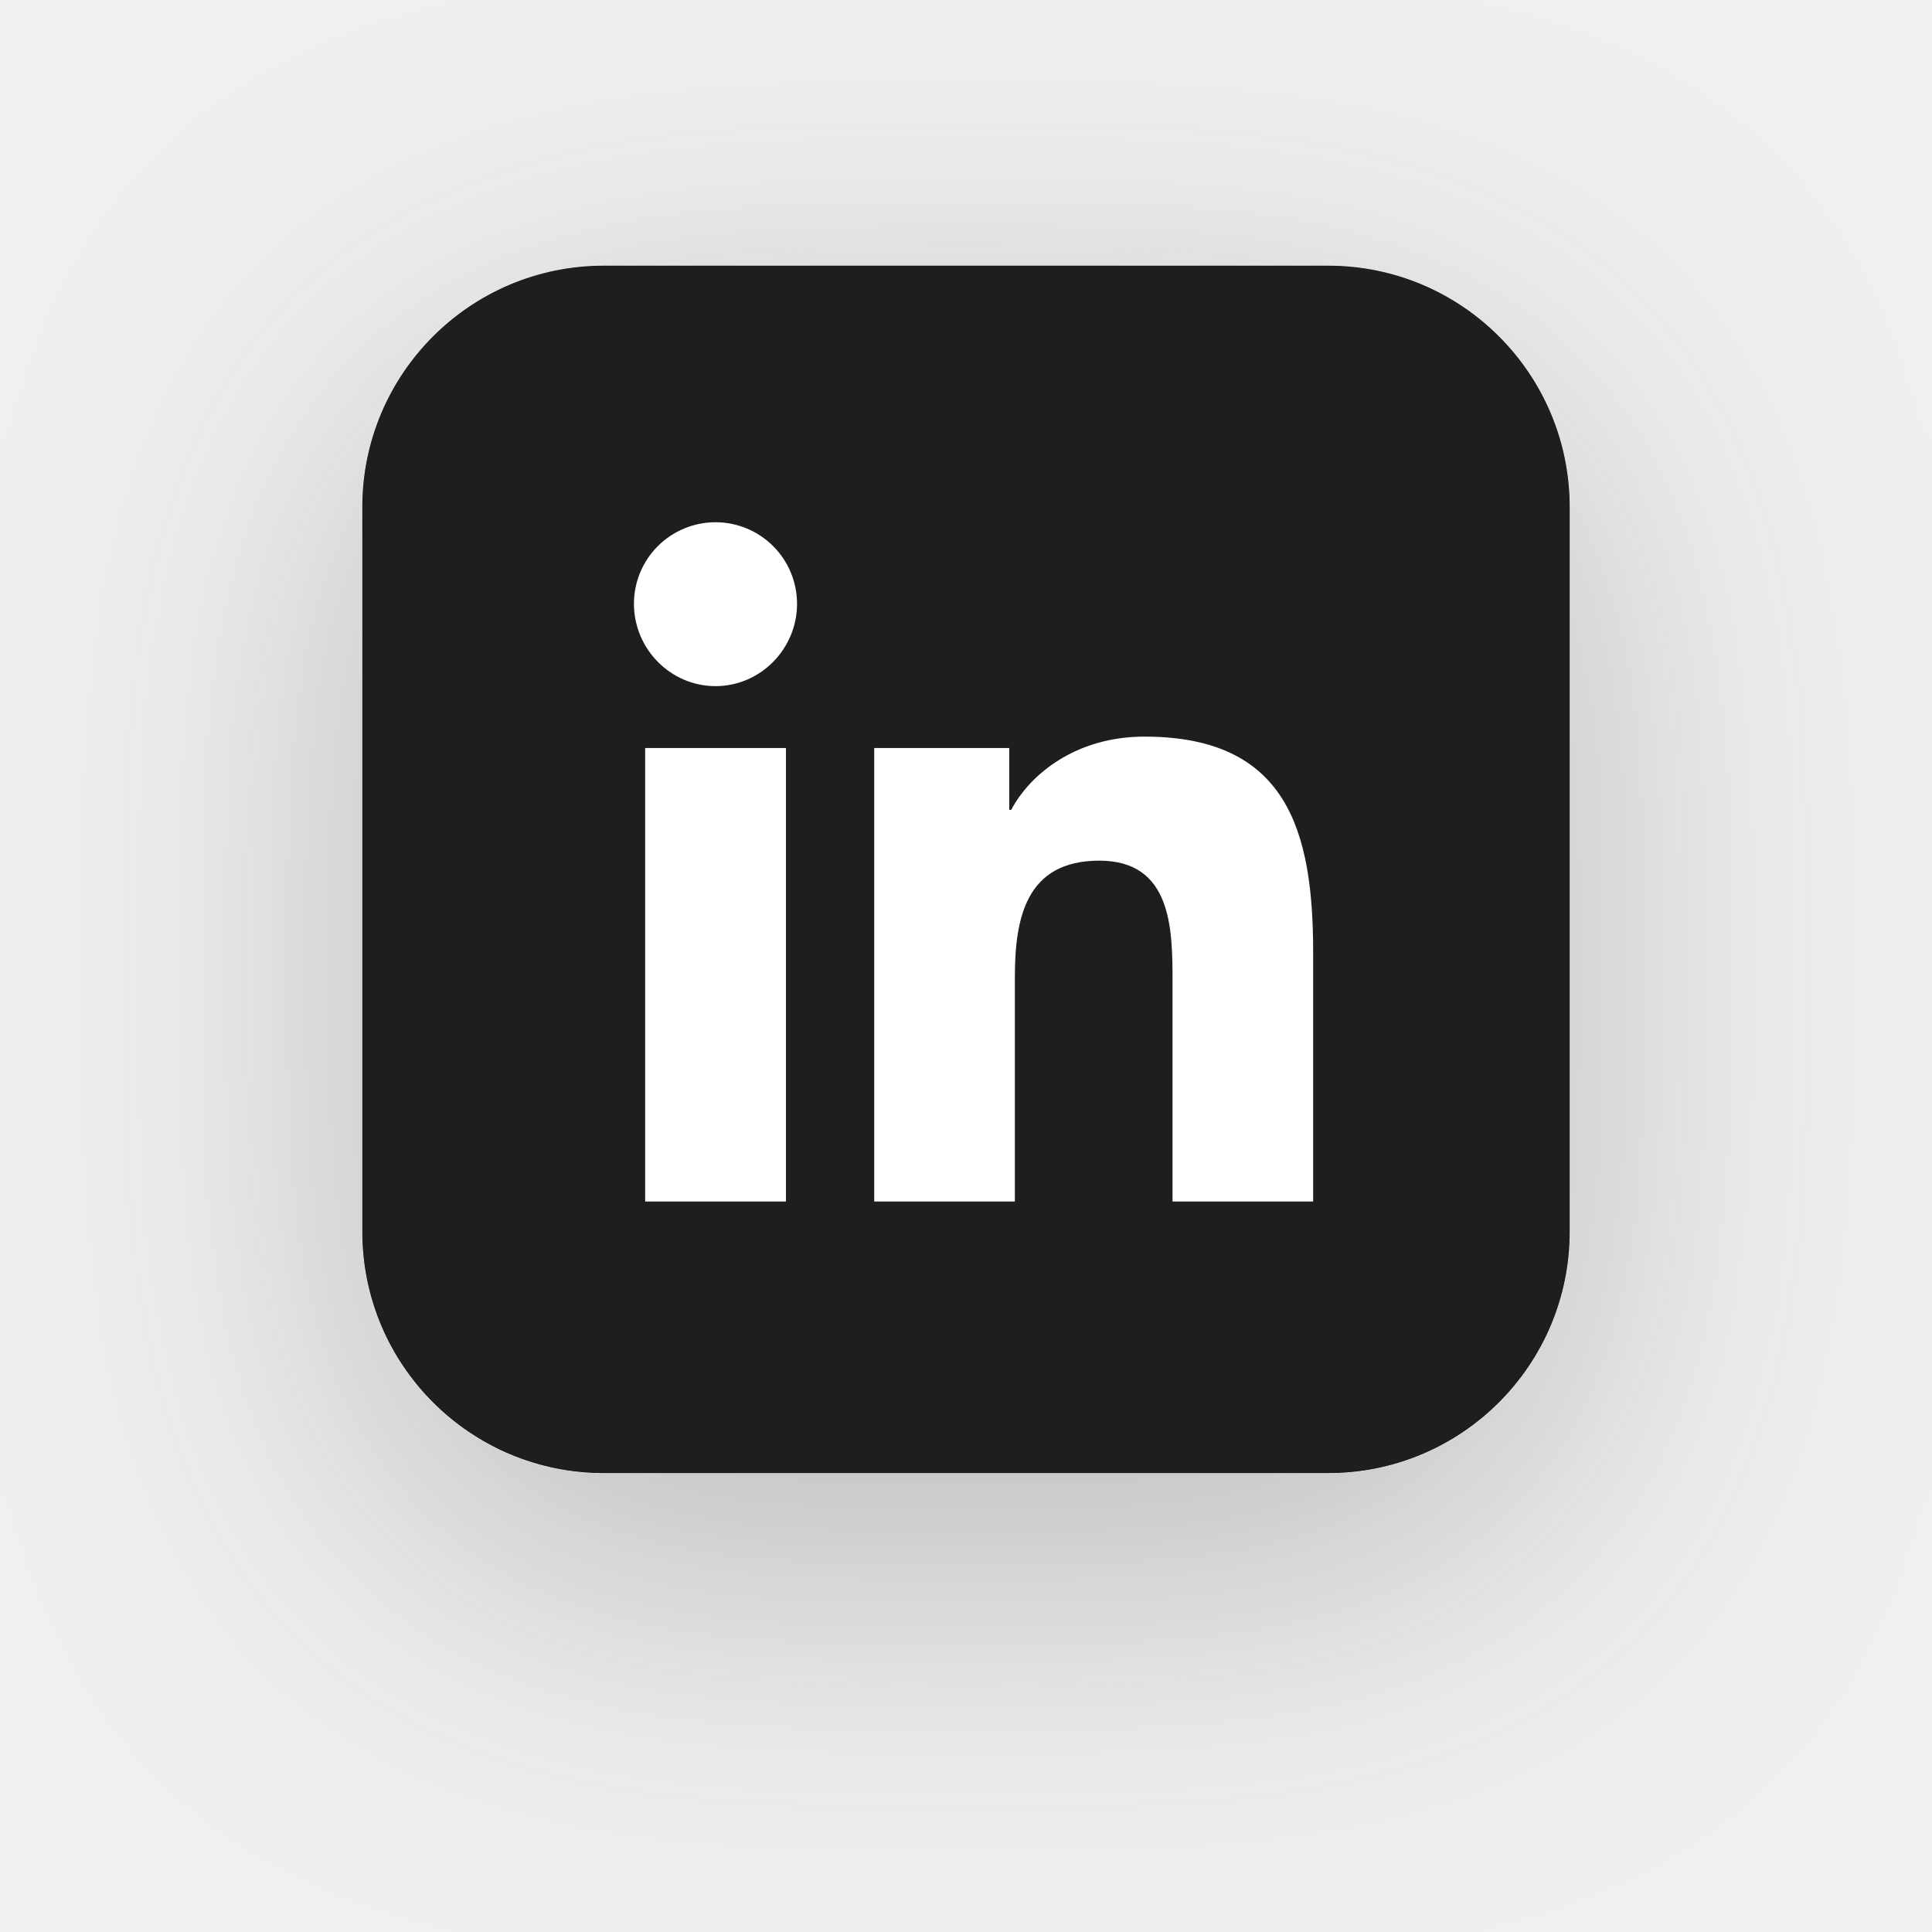
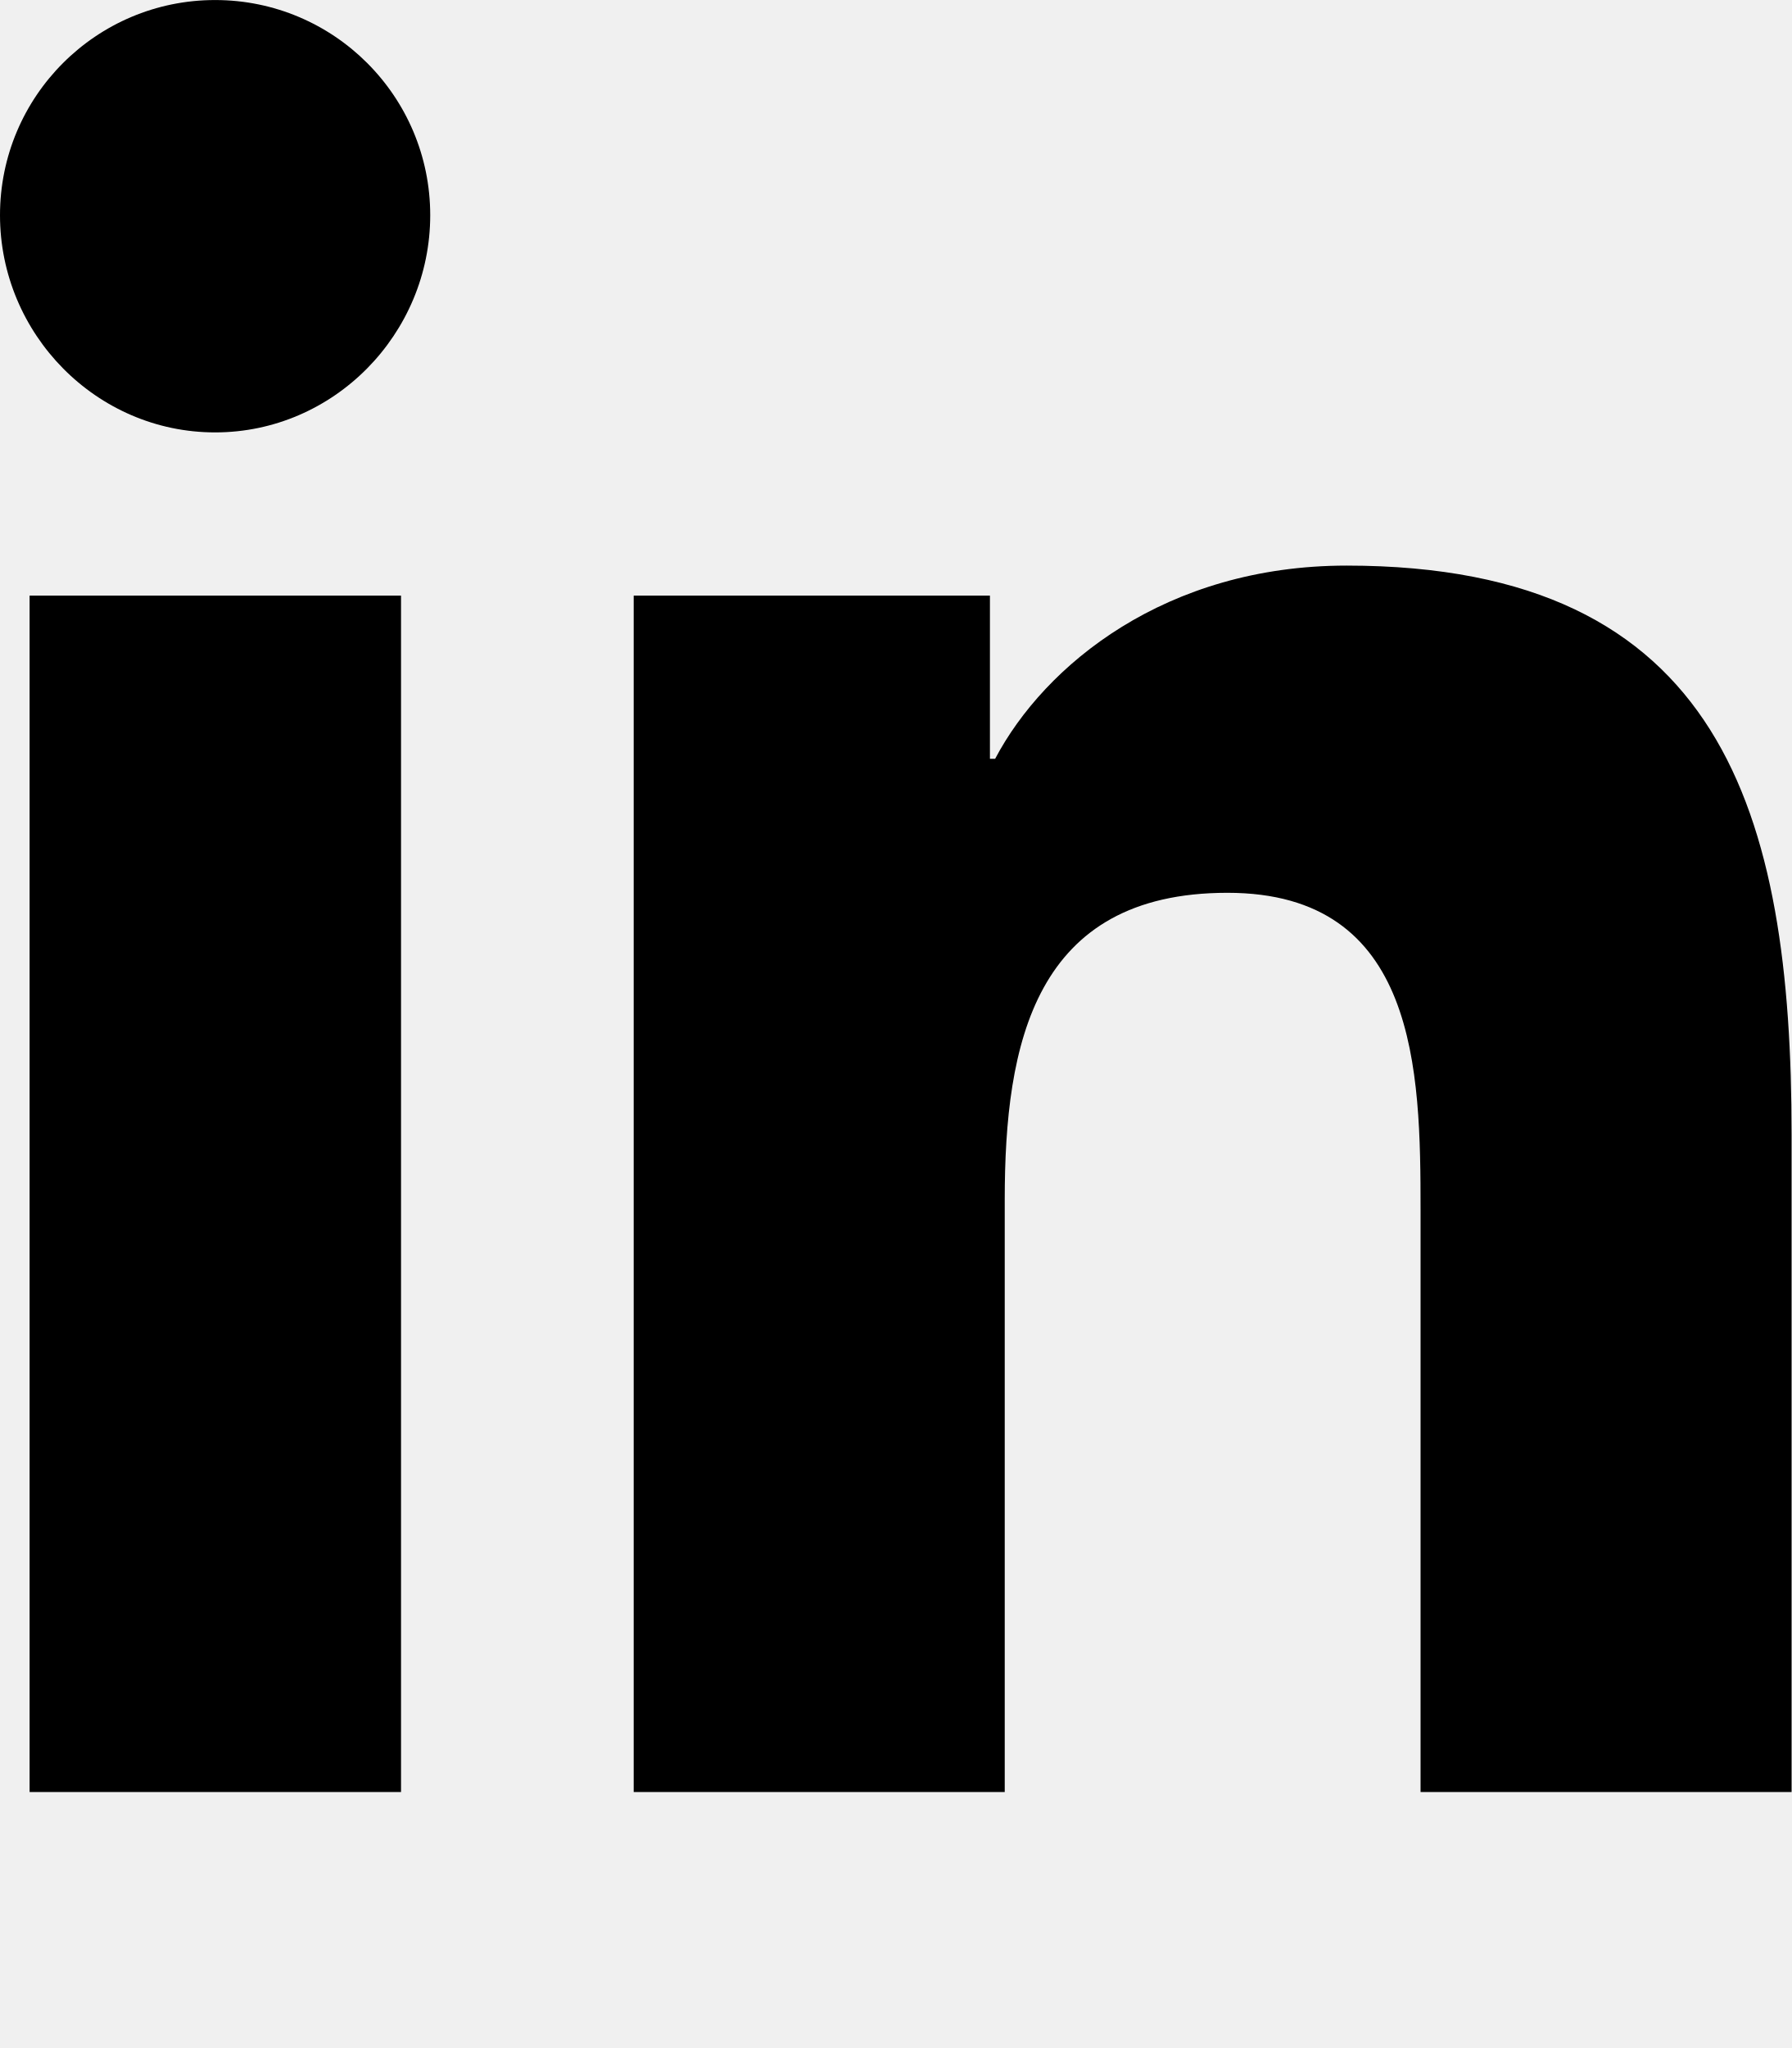
- <svg xmlns="http://www.w3.org/2000/svg" width="80" height="80" viewBox="0 0 80 80" fill="none">
-   <g filter="url(#filter0_d_602_566)">
-     <rect x="15" y="61" width="50" height="50" rx="10" transform="rotate(-90 15 61)" fill="#1E1E1E" />
-     <path d="M32.546 49.751L26.715 49.751L26.715 30.973L32.546 30.973L32.546 49.751ZM29.627 28.411C27.763 28.411 26.25 26.866 26.25 25.002C26.25 24.107 26.606 23.247 27.239 22.614C27.872 21.981 28.732 21.625 29.627 21.625C30.523 21.625 31.382 21.981 32.015 22.614C32.648 23.247 33.004 24.107 33.004 25.002C33.004 26.866 31.491 28.411 29.627 28.411ZM54.37 49.751L48.552 49.751L48.552 40.61C48.552 38.431 48.508 35.638 45.52 35.638C42.489 35.638 42.024 38.004 42.024 40.453L42.024 49.751L36.199 49.751L36.199 30.973L41.791 30.973L41.791 33.534H41.872C42.651 32.059 44.552 30.502 47.389 30.502C53.29 30.502 54.375 34.388 54.375 39.436L54.375 49.751H54.37Z" fill="white" />
-   </g>
-   <defs>
-     <filter id="filter0_d_602_566" x="0" y="0" width="80" height="80" filterUnits="userSpaceOnUse" color-interpolation-filters="sRGB">
-       <feFlood flood-opacity="0" result="BackgroundImageFix" />
-       <feColorMatrix in="SourceAlpha" type="matrix" values="0 0 0 0 0 0 0 0 0 0 0 0 0 0 0 0 0 0 127 0" result="hardAlpha" />
-       <feOffset dy="4" />
-       <feGaussianBlur stdDeviation="7.5" />
-       <feComposite in2="hardAlpha" operator="out" />
-       <feColorMatrix type="matrix" values="0 0 0 0 0.086 0 0 0 0 0.09 0 0 0 0 0.098 0 0 0 0.25 0" />
-       <feBlend mode="normal" in2="BackgroundImageFix" result="effect1_dropShadow_602_566" />
-       <feBlend mode="normal" in="SourceGraphic" in2="effect1_dropShadow_602_566" result="shape" />
-     </filter>
-   </defs>
+ <svg xmlns="http://www.w3.org/2000/svg" viewBox="0 0 448 512">
+   <path d="M100.28 448H7.4V148.9h92.88zM53.79 108.1C24.09 108.1 0 83.5 0 53.8a53.79 53.79 0 0 1 107.58 0c0 29.7-24.1 54.3-53.79 54.3zM447.9 448h-92.68V302.4c0-34.7-.7-79.2-48.29-79.2-48.29 0-55.69 37.7-55.69 76.7V448h-92.78V148.9h89.08v40.8h1.3c12.4-23.5 42.69-48.3 87.88-48.3 94 0 111.28 61.9 111.28 142.3V448z" />
</svg>
